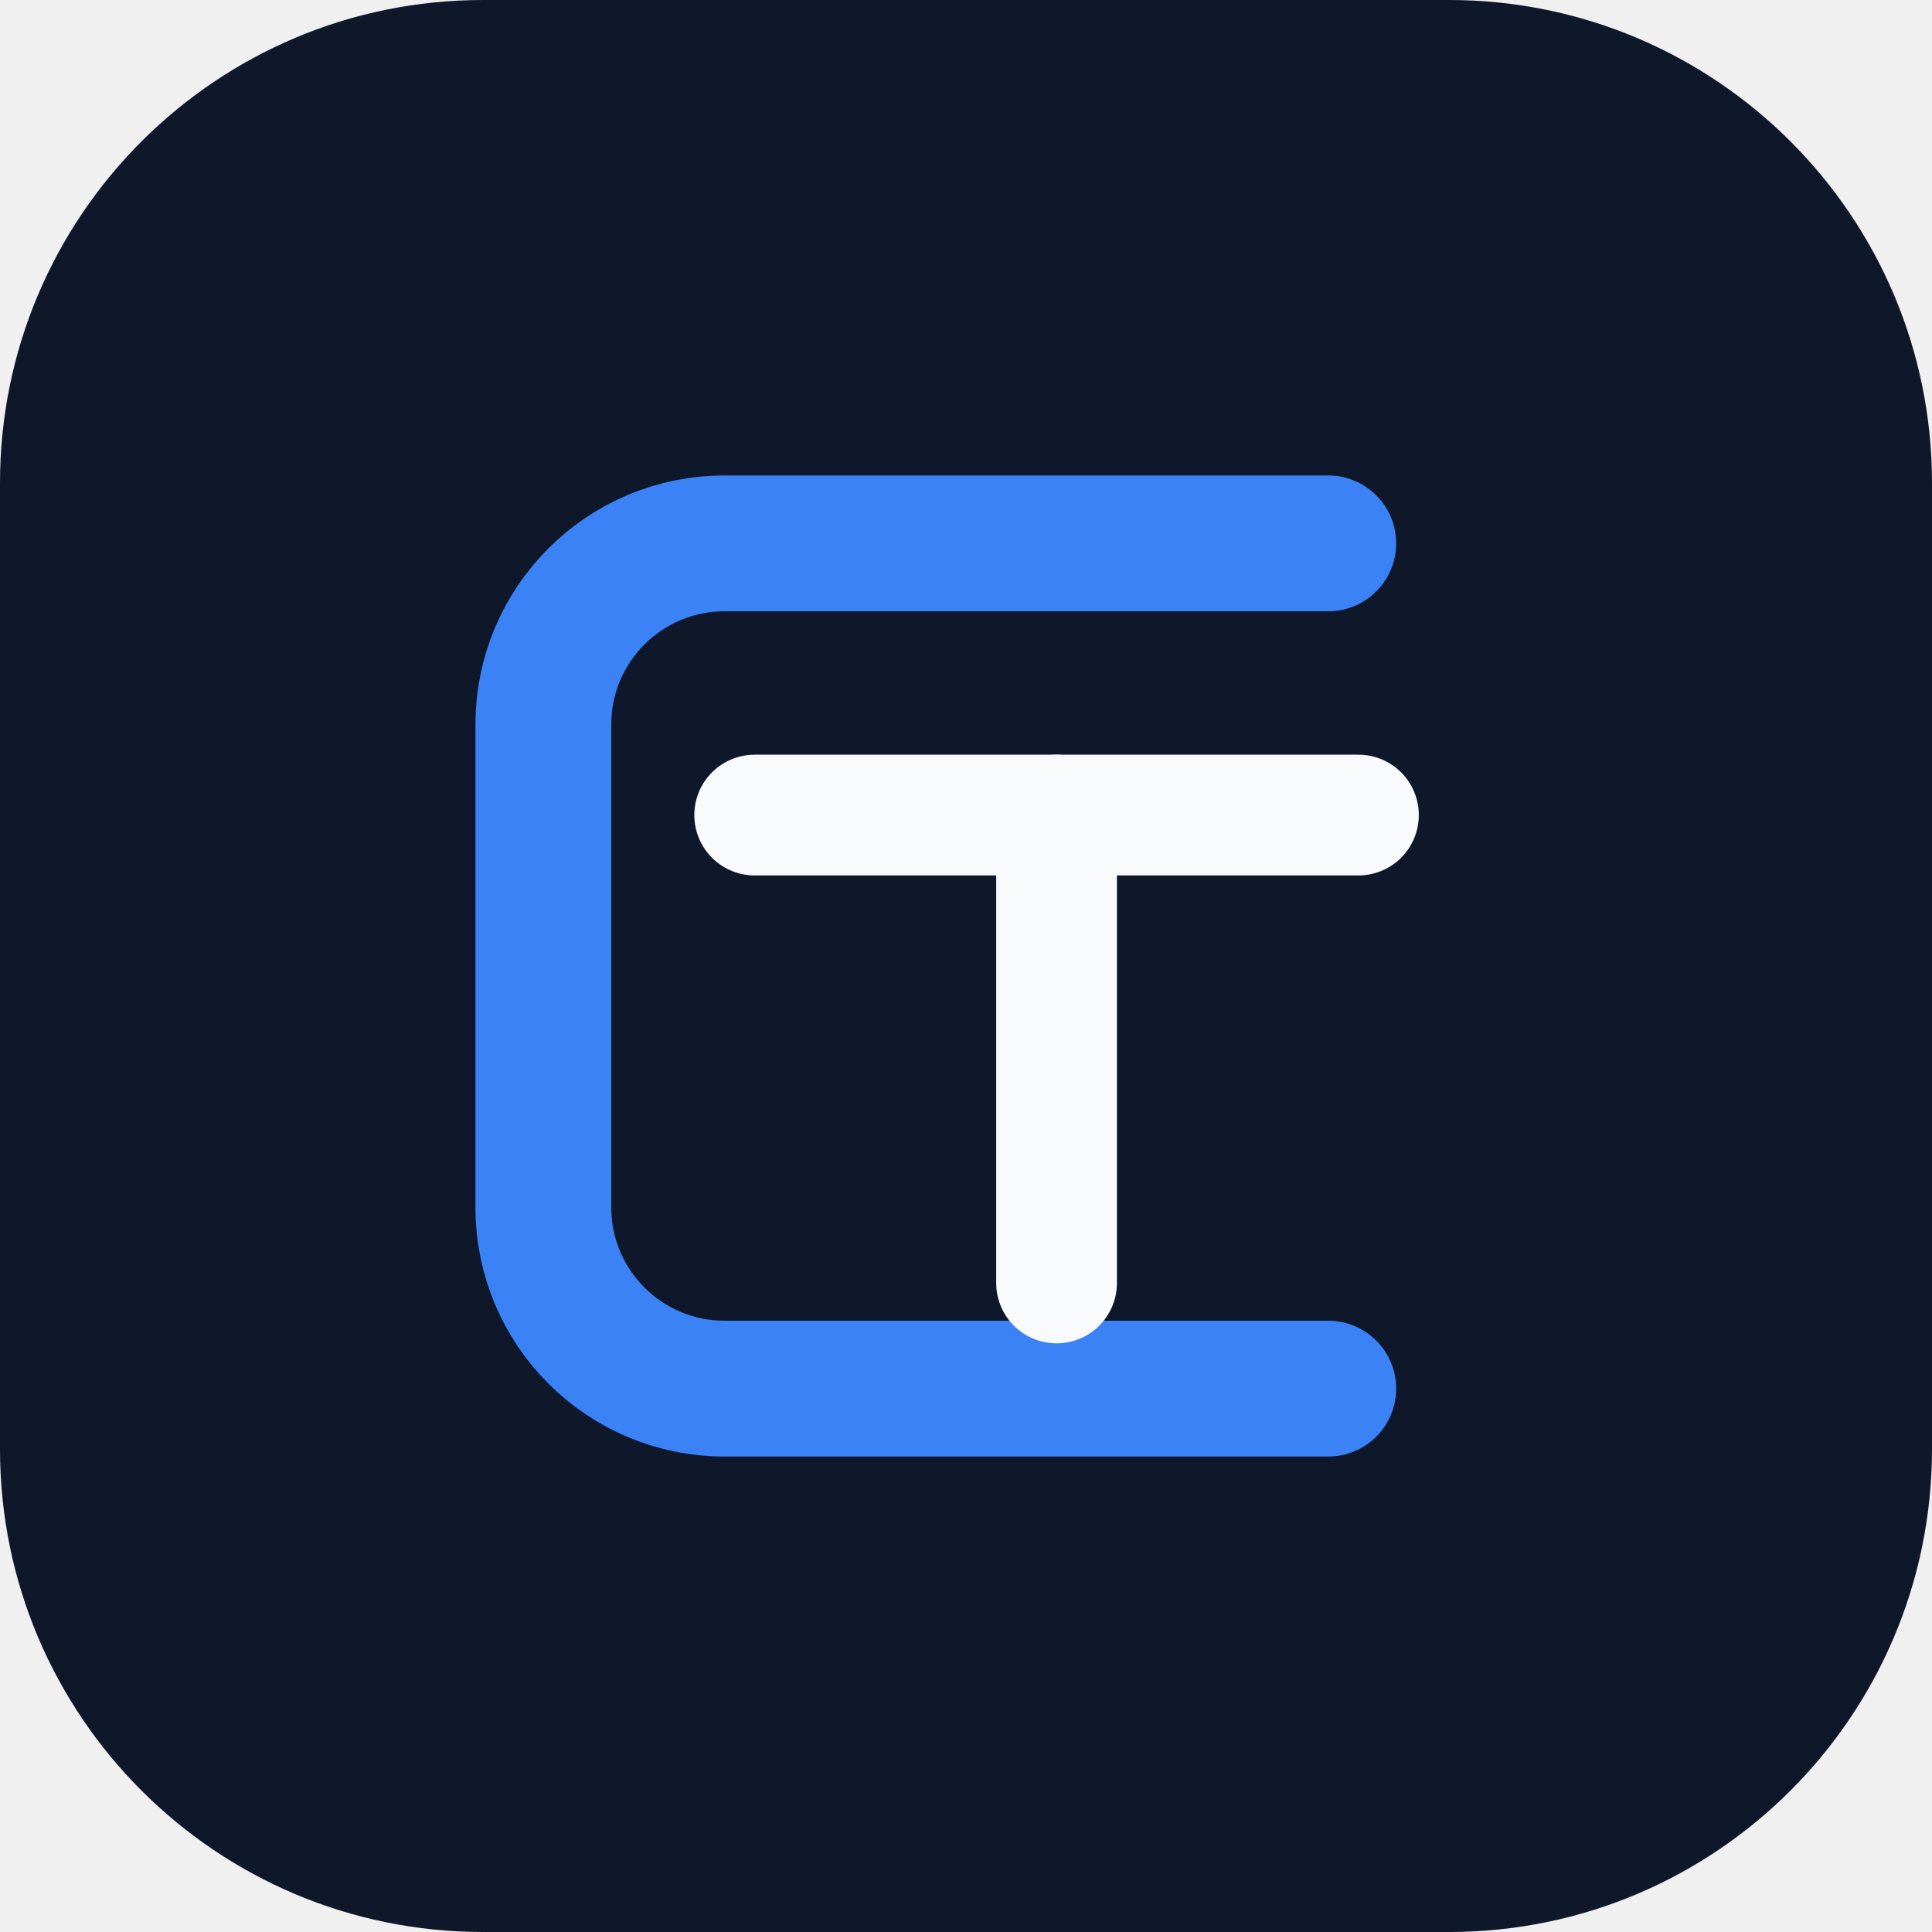
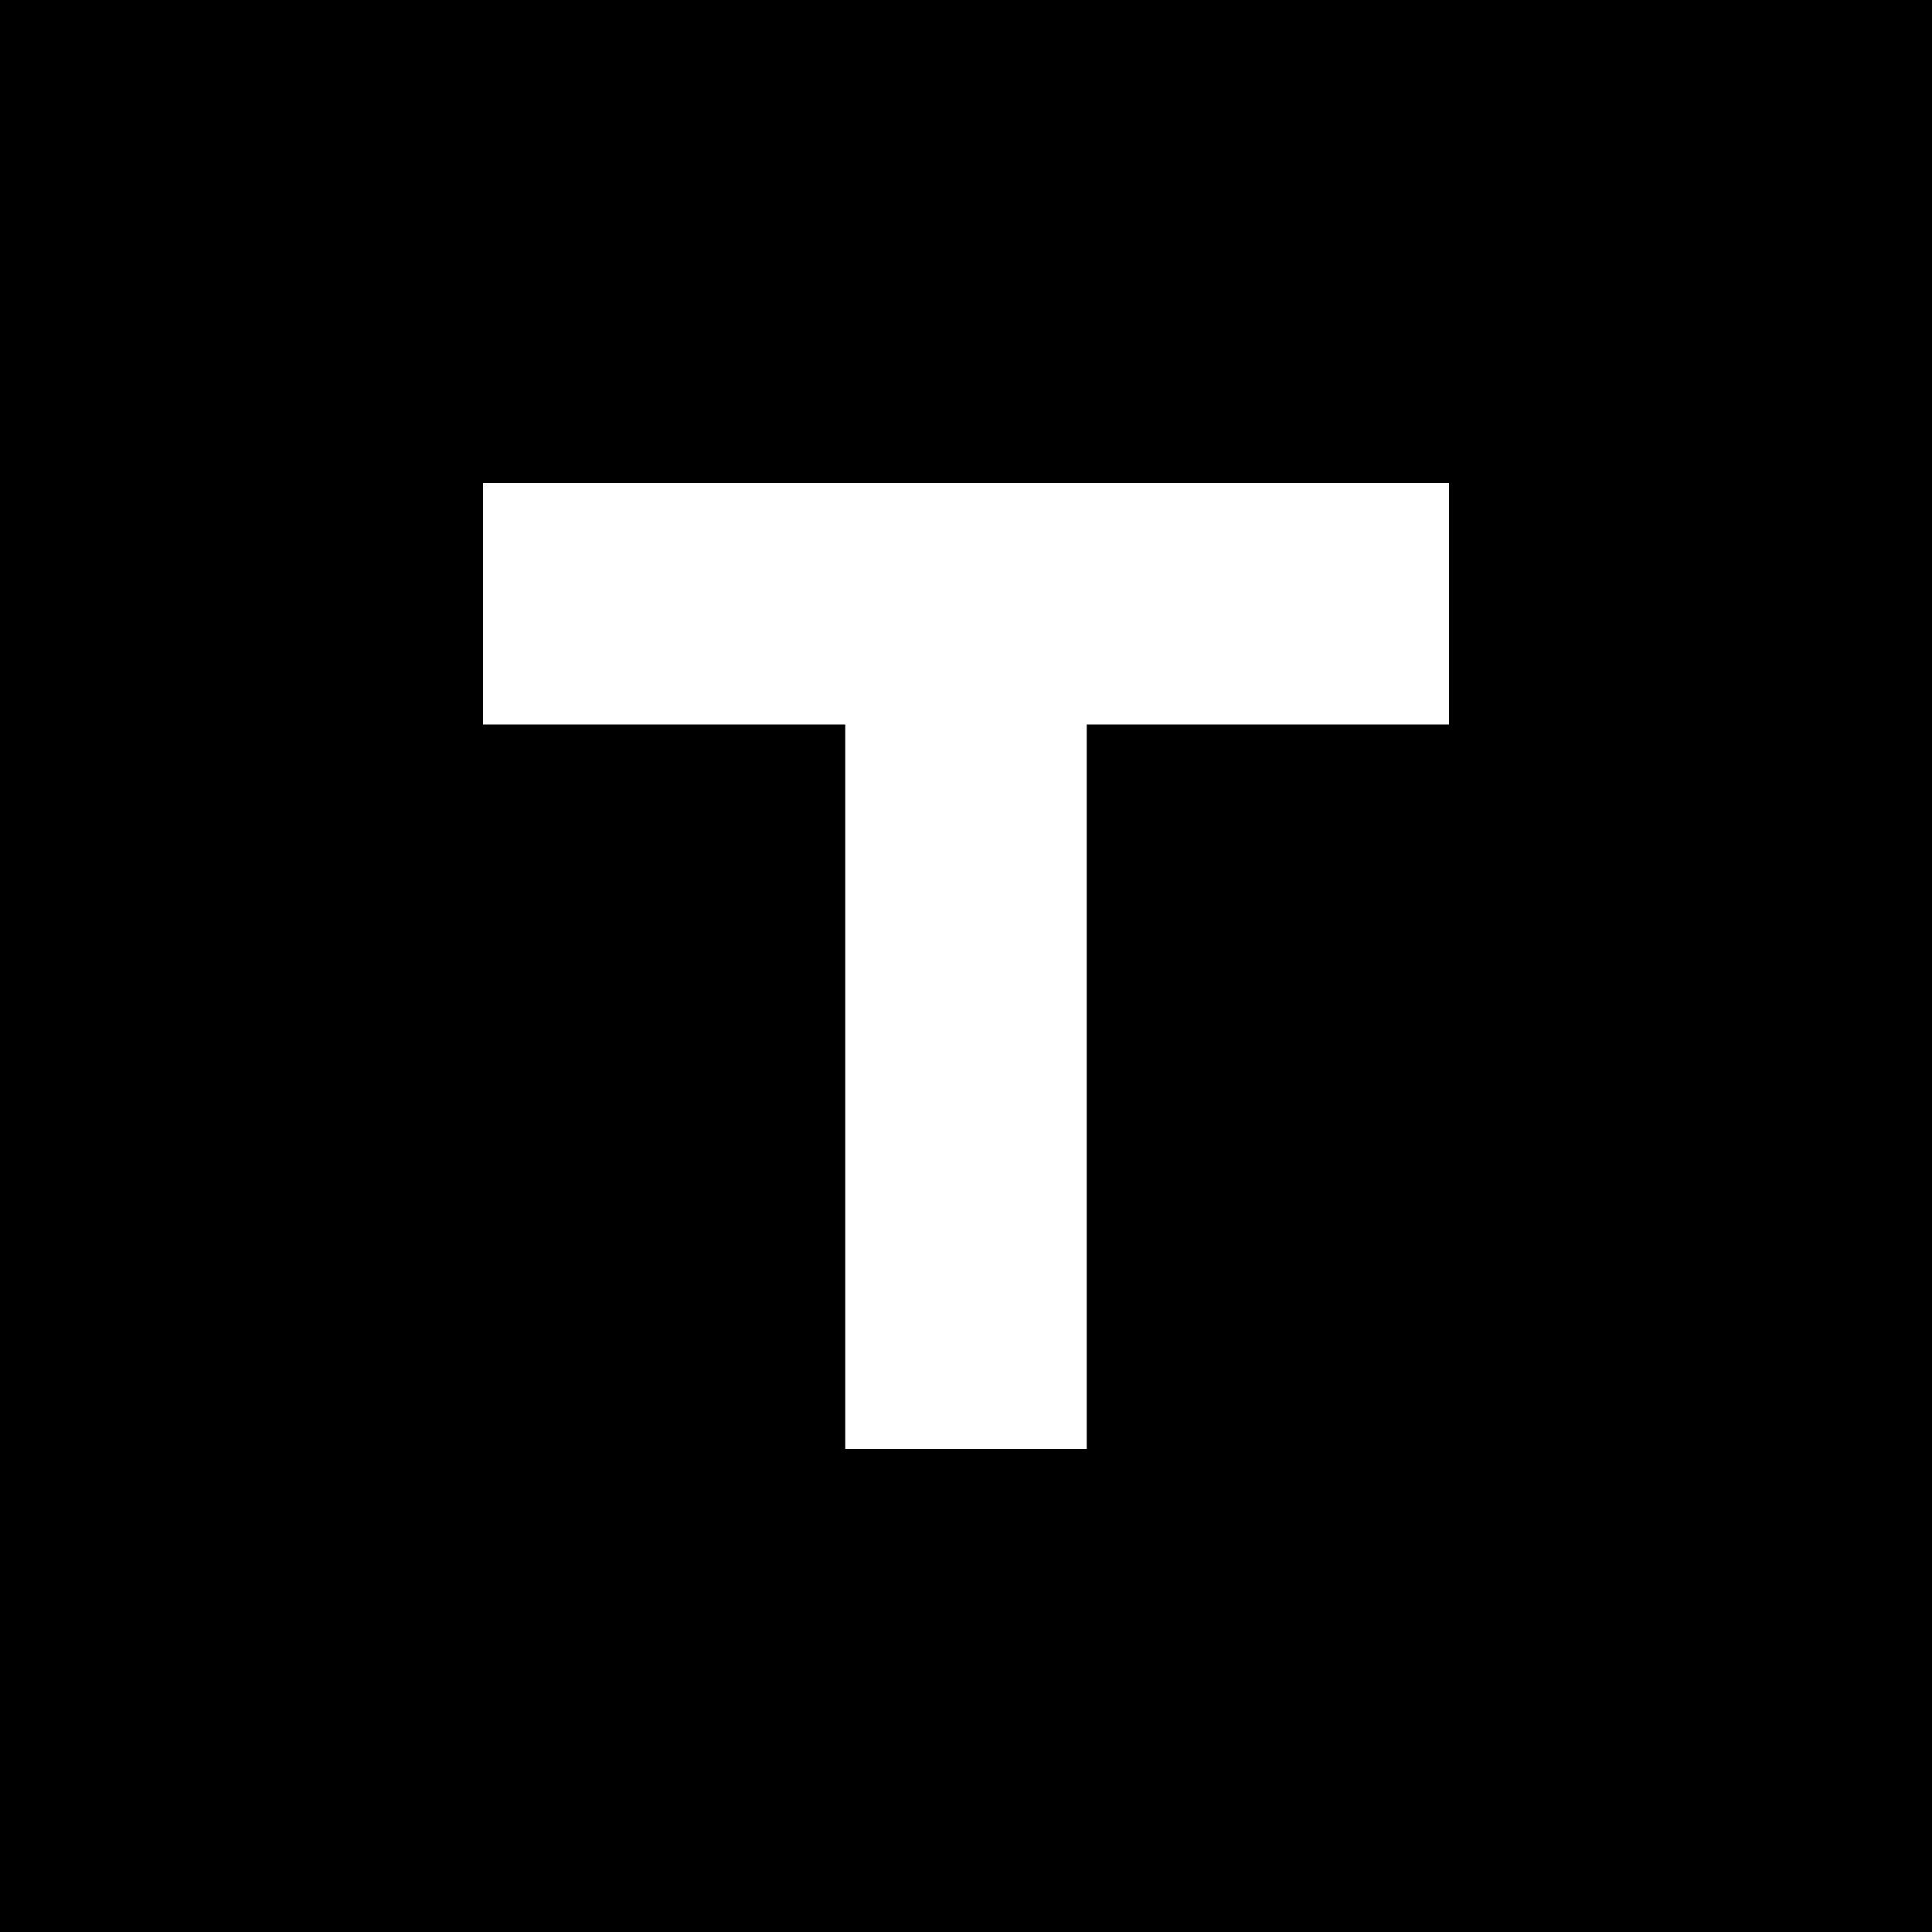
<svg xmlns="http://www.w3.org/2000/svg" viewBox="0 0 512 512" width="100%" height="100%">
-   <rect width="512" height="512" rx="128" fill="#0f172a" />
-   <path d="M 352 144 L 192 144 C 165.49 144 144 165.49 144 192 L 144 320 C 144 346.51 165.49 368 192 368 L 352 368" fill="none" stroke="#3b82f6" stroke-width="36" stroke-linecap="round" stroke-linejoin="round" />
-   <line x1="200" y1="216" x2="360" y2="216" stroke="#f8fafc" stroke-width="32" stroke-linecap="round" />
-   <line x1="280" y1="216" x2="280" y2="340" stroke="#f8fafc" stroke-width="32" stroke-linecap="round" />
+   <rect width="512" height="512" fill="#000000" />
+   <path d="M 128 128 H 384 V 192 H 288 V 384 H 224 V 192 H 128 Z" fill="#ffffff" />
</svg>
